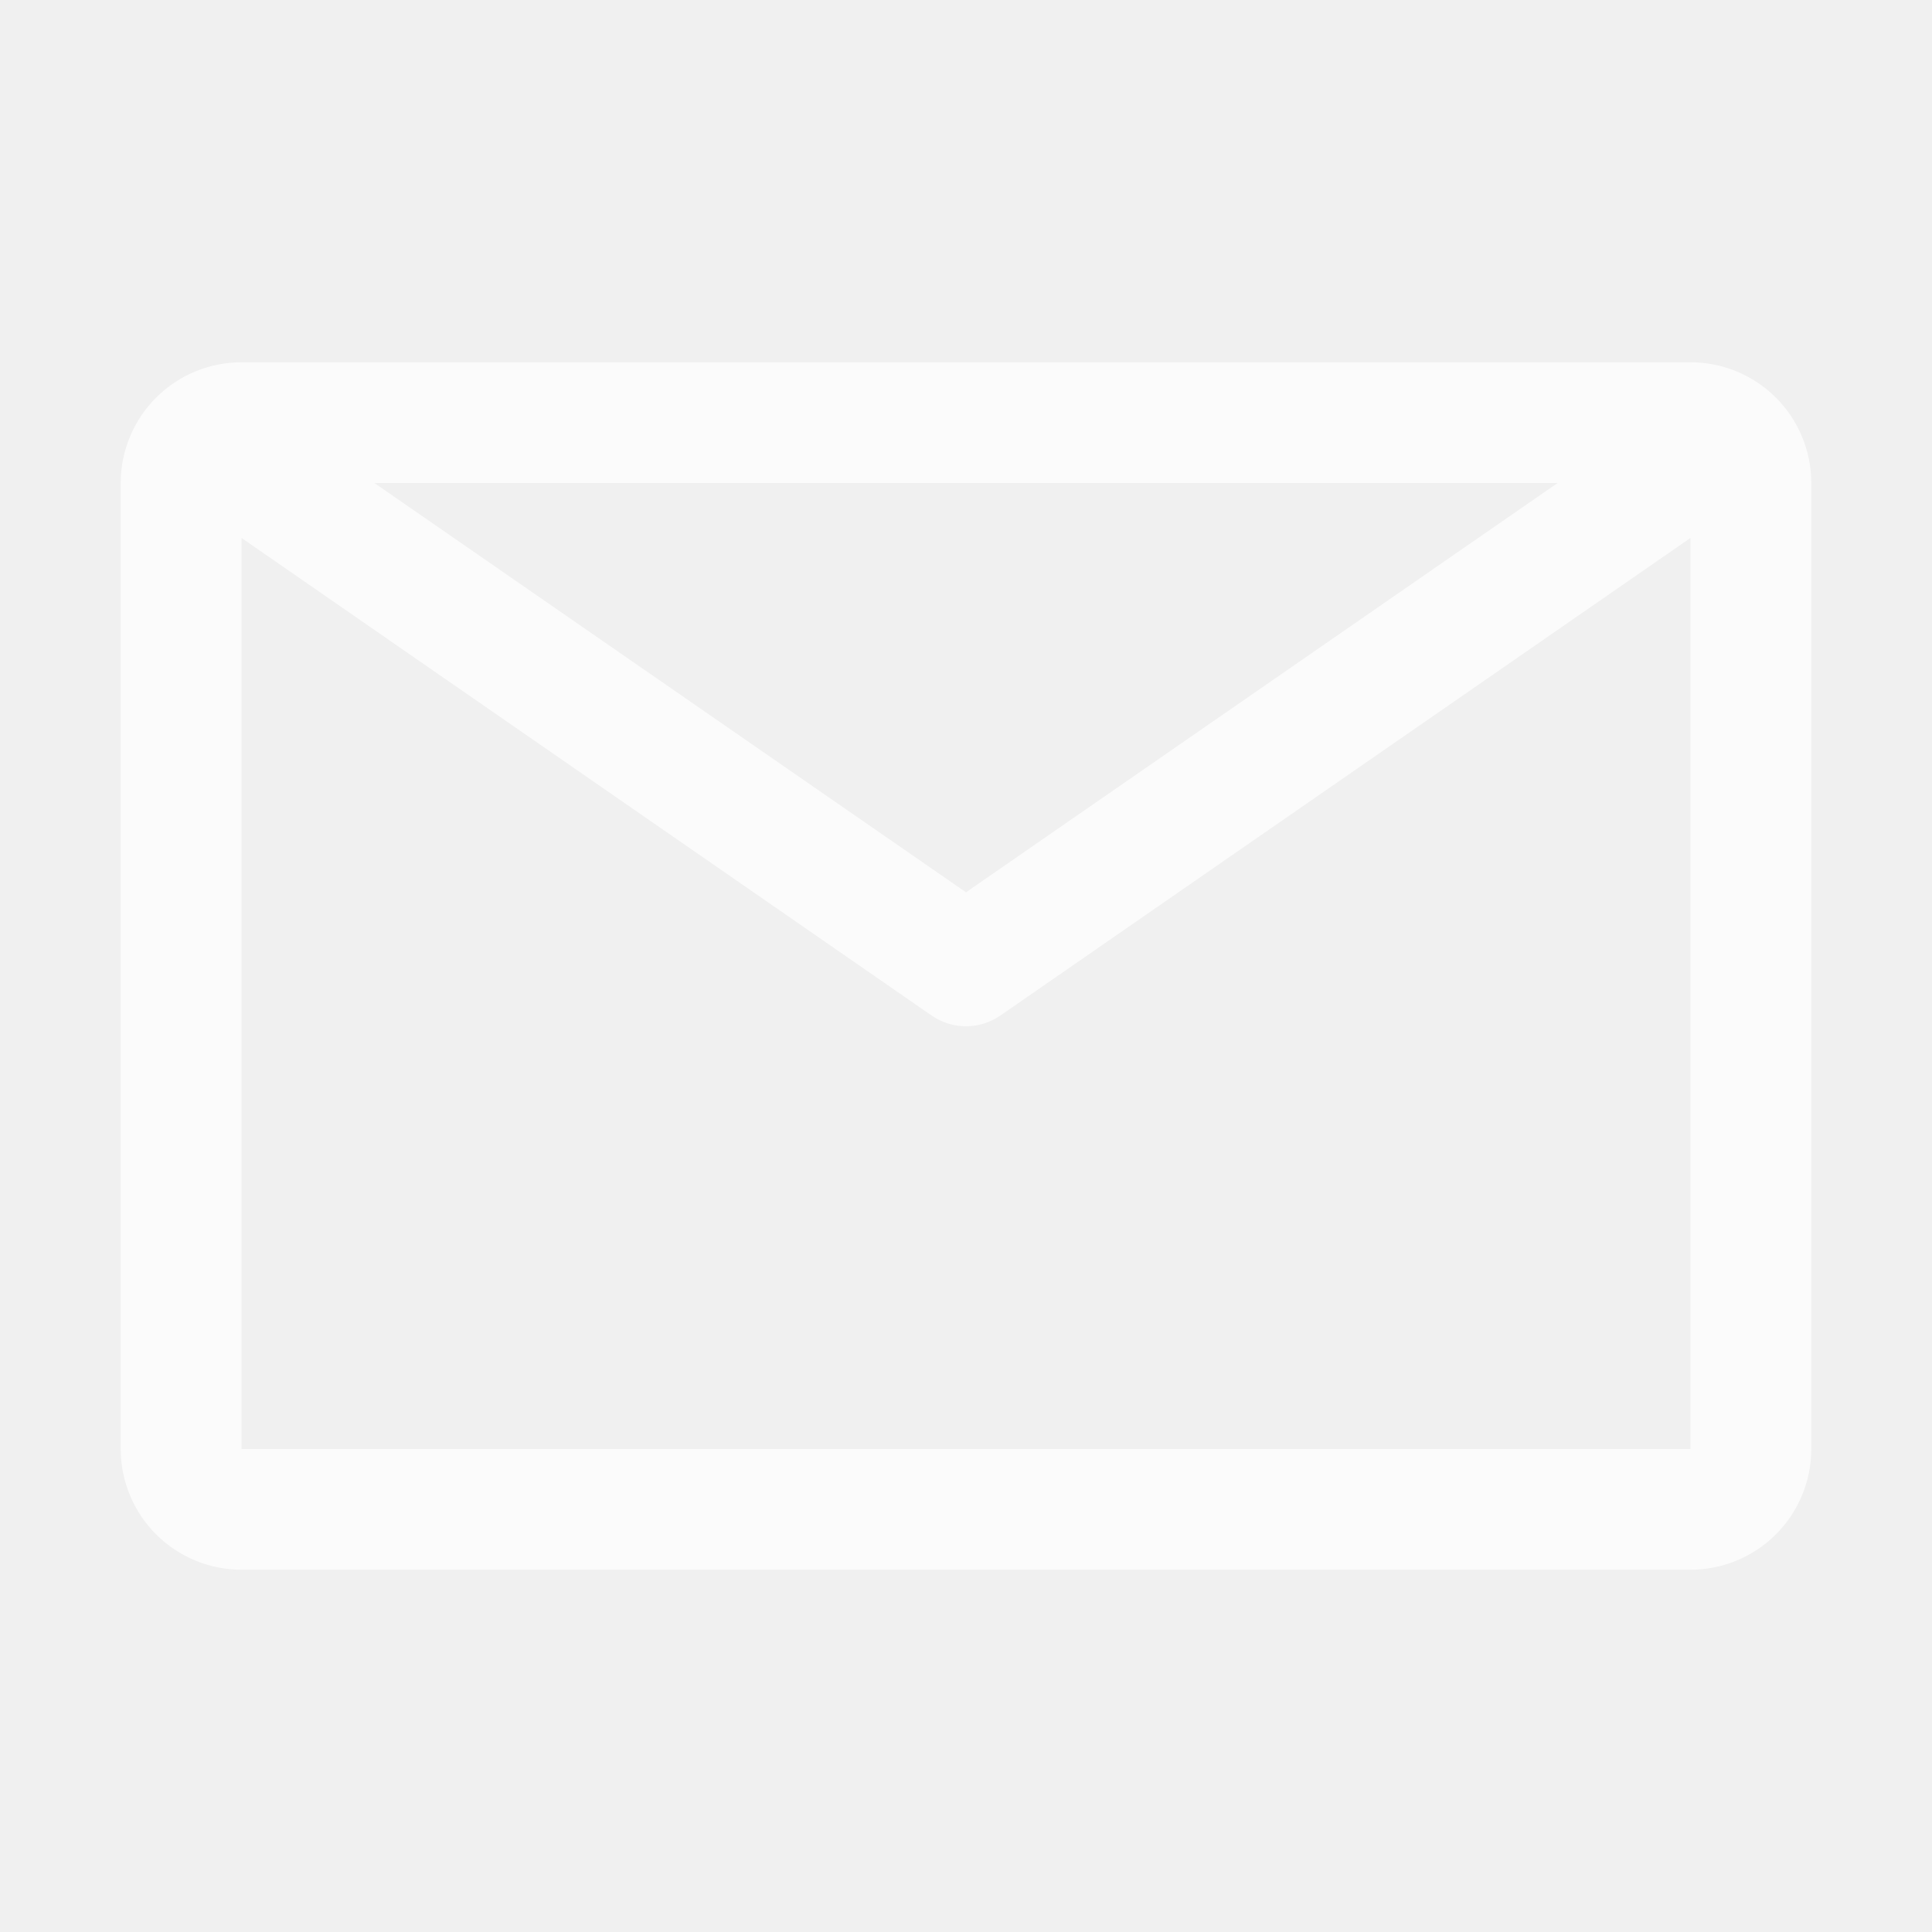
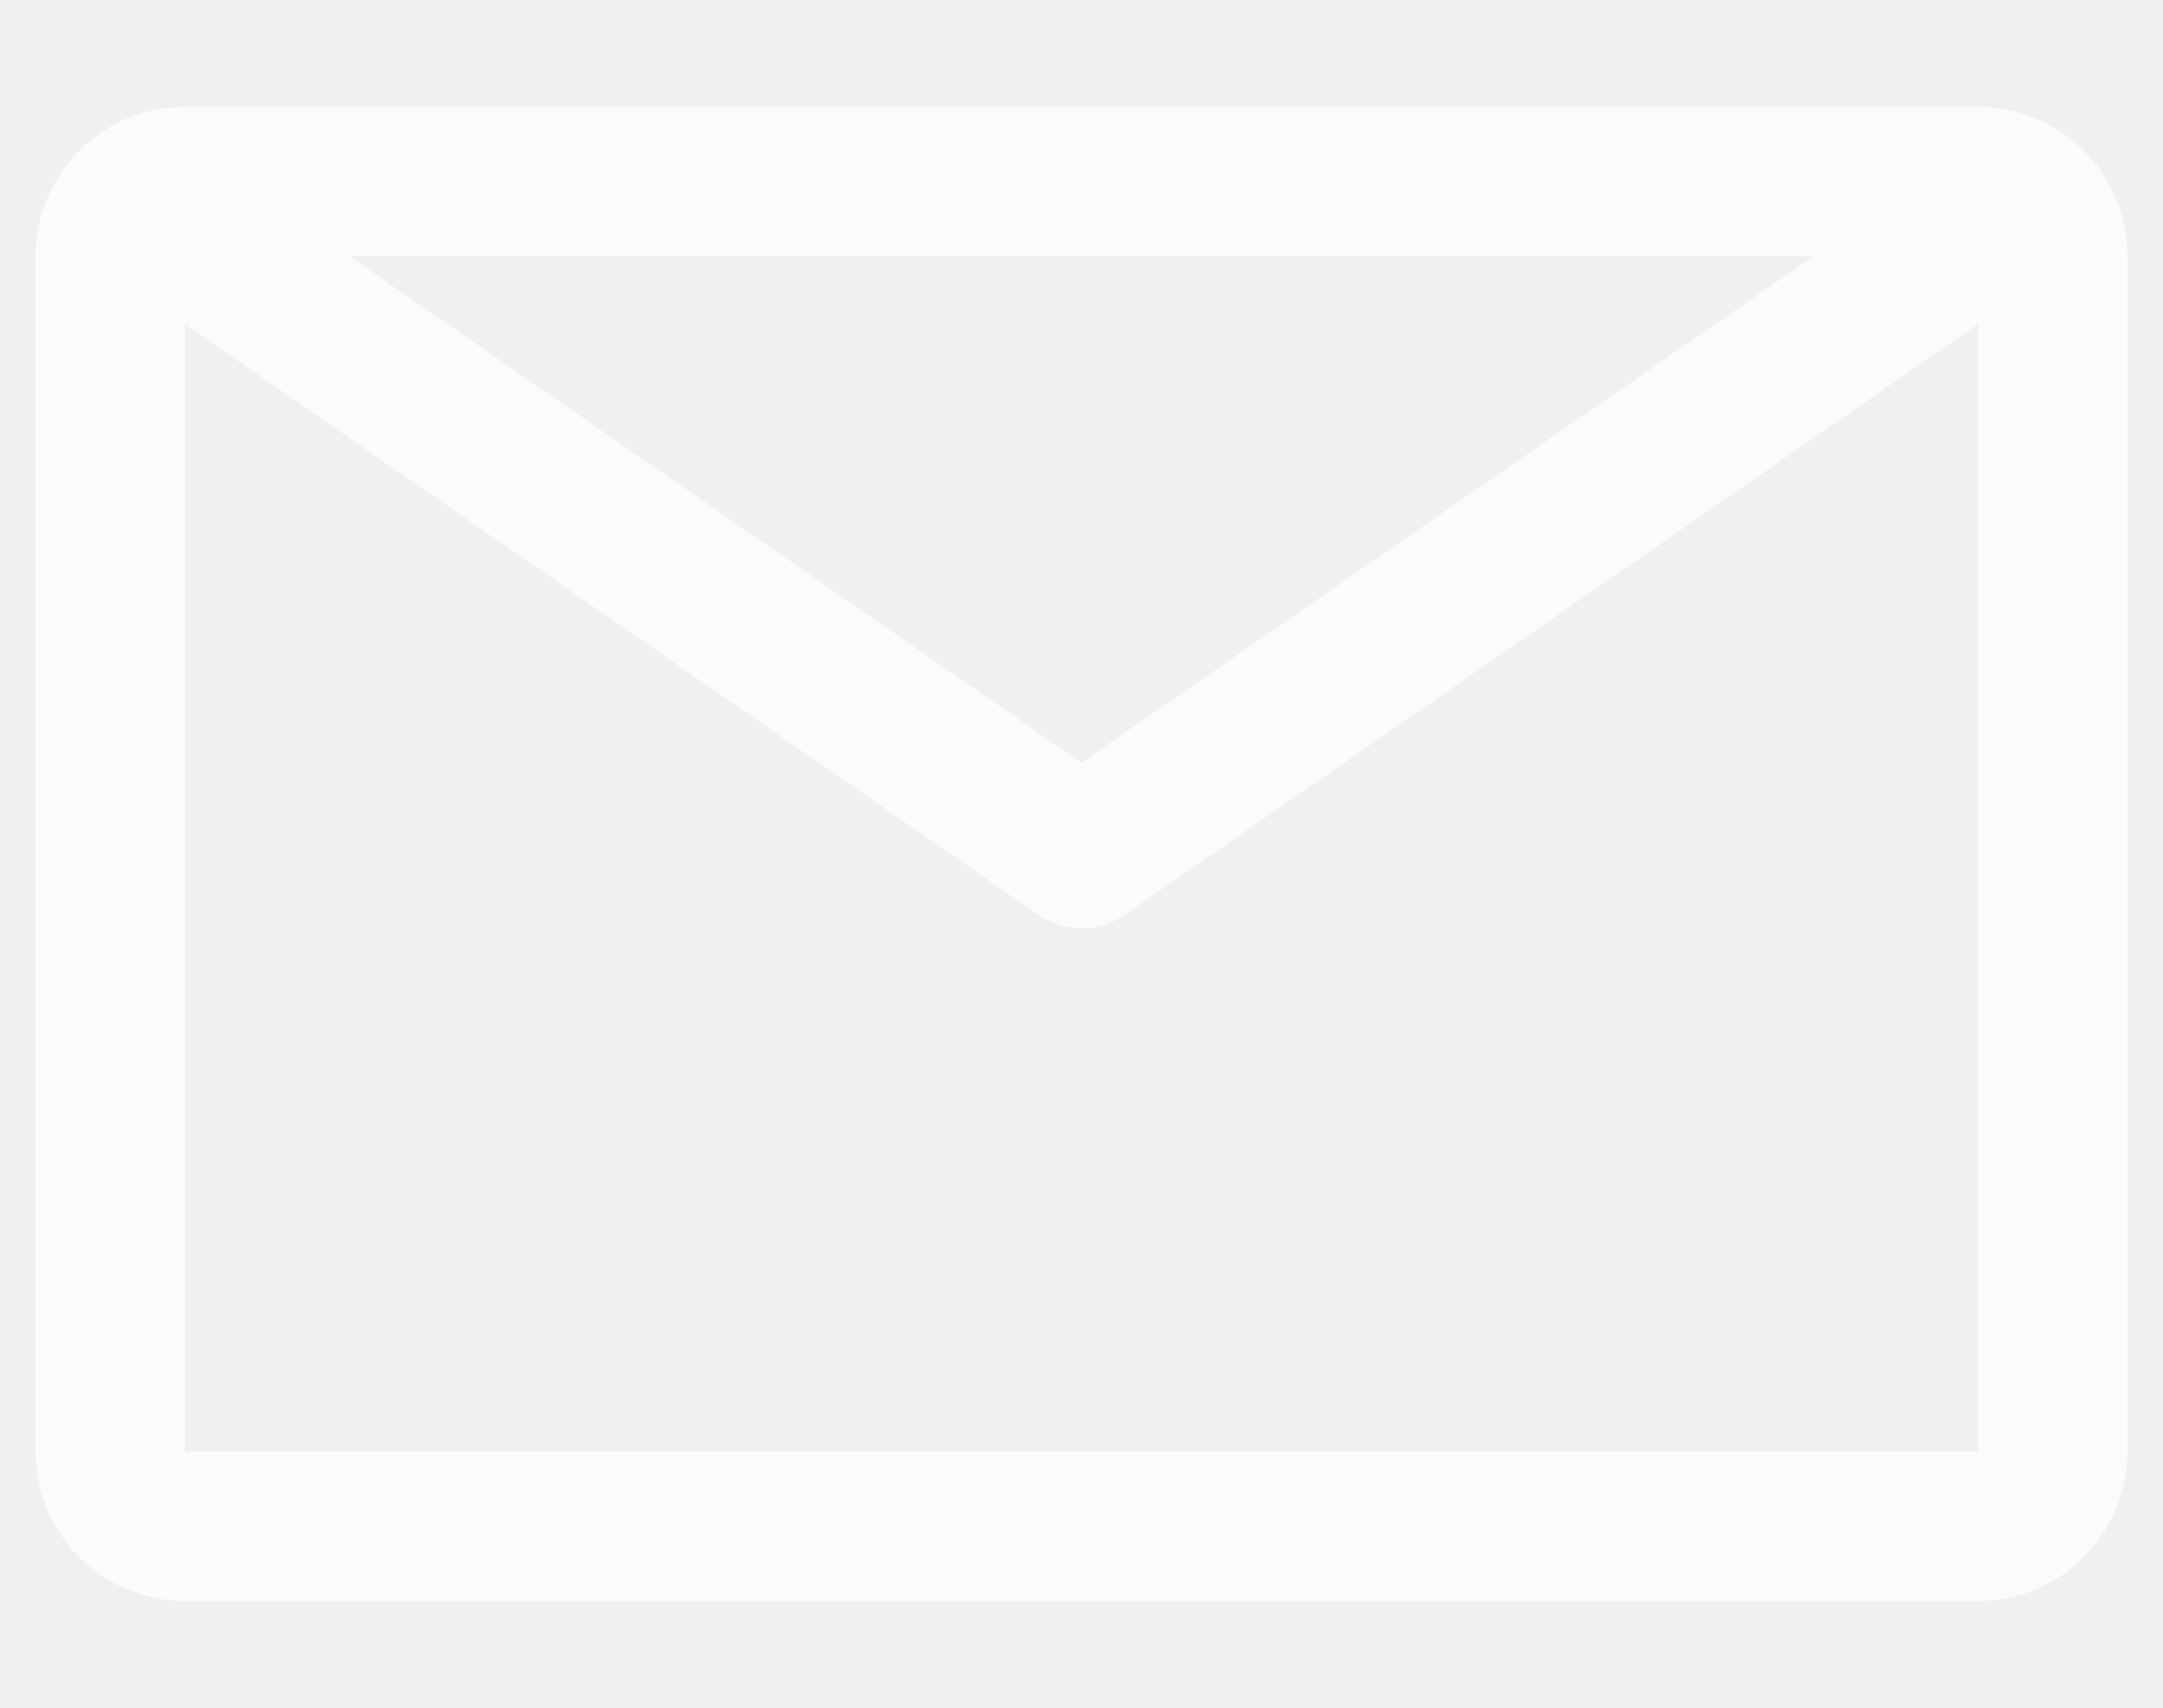
- <svg xmlns="http://www.w3.org/2000/svg" width="21" height="21" viewBox="0 0 21 21" fill="none">
-   <path d="M18.375 3.938H2.625C2.277 3.938 1.943 4.076 1.697 4.322C1.451 4.568 1.312 4.902 1.312 5.25V15.75C1.312 16.098 1.451 16.432 1.697 16.678C1.943 16.924 2.277 17.062 2.625 17.062H18.375C18.723 17.062 19.057 16.924 19.303 16.678C19.549 16.432 19.688 16.098 19.688 15.75V5.25C19.688 4.902 19.549 4.568 19.303 4.322C19.057 4.076 18.723 3.938 18.375 3.938ZM16.931 5.25L10.5 9.699L4.069 5.25H16.931ZM2.625 15.75V5.847L10.126 11.038C10.236 11.114 10.366 11.155 10.5 11.155C10.634 11.155 10.764 11.114 10.874 11.038L18.375 5.847V15.75H2.625Z" fill="white" fill-opacity="0.75" />
+ <svg xmlns="http://www.w3.org/2000/svg" width="19" height="15" viewBox="0 0 19 15" fill="none">
+   <path d="M17.375 0.938H1.625C1.277 0.938 0.943 1.076 0.697 1.322C0.451 1.568 0.312 1.902 0.312 2.25V12.75C0.312 13.098 0.451 13.432 0.697 13.678C0.943 13.924 1.277 14.062 1.625 14.062H17.375C17.723 14.062 18.057 13.924 18.303 13.678C18.549 13.432 18.688 13.098 18.688 12.75V2.25C18.688 1.902 18.549 1.568 18.303 1.322C18.057 1.076 17.723 0.938 17.375 0.938ZM15.931 2.25L9.5 6.699L3.069 2.25H15.931ZM1.625 12.75V2.847L9.126 8.038C9.236 8.114 9.366 8.155 9.5 8.155C9.634 8.155 9.764 8.114 9.874 8.038L17.375 2.847V12.75H1.625Z" fill="white" fill-opacity="0.75" />
</svg>
